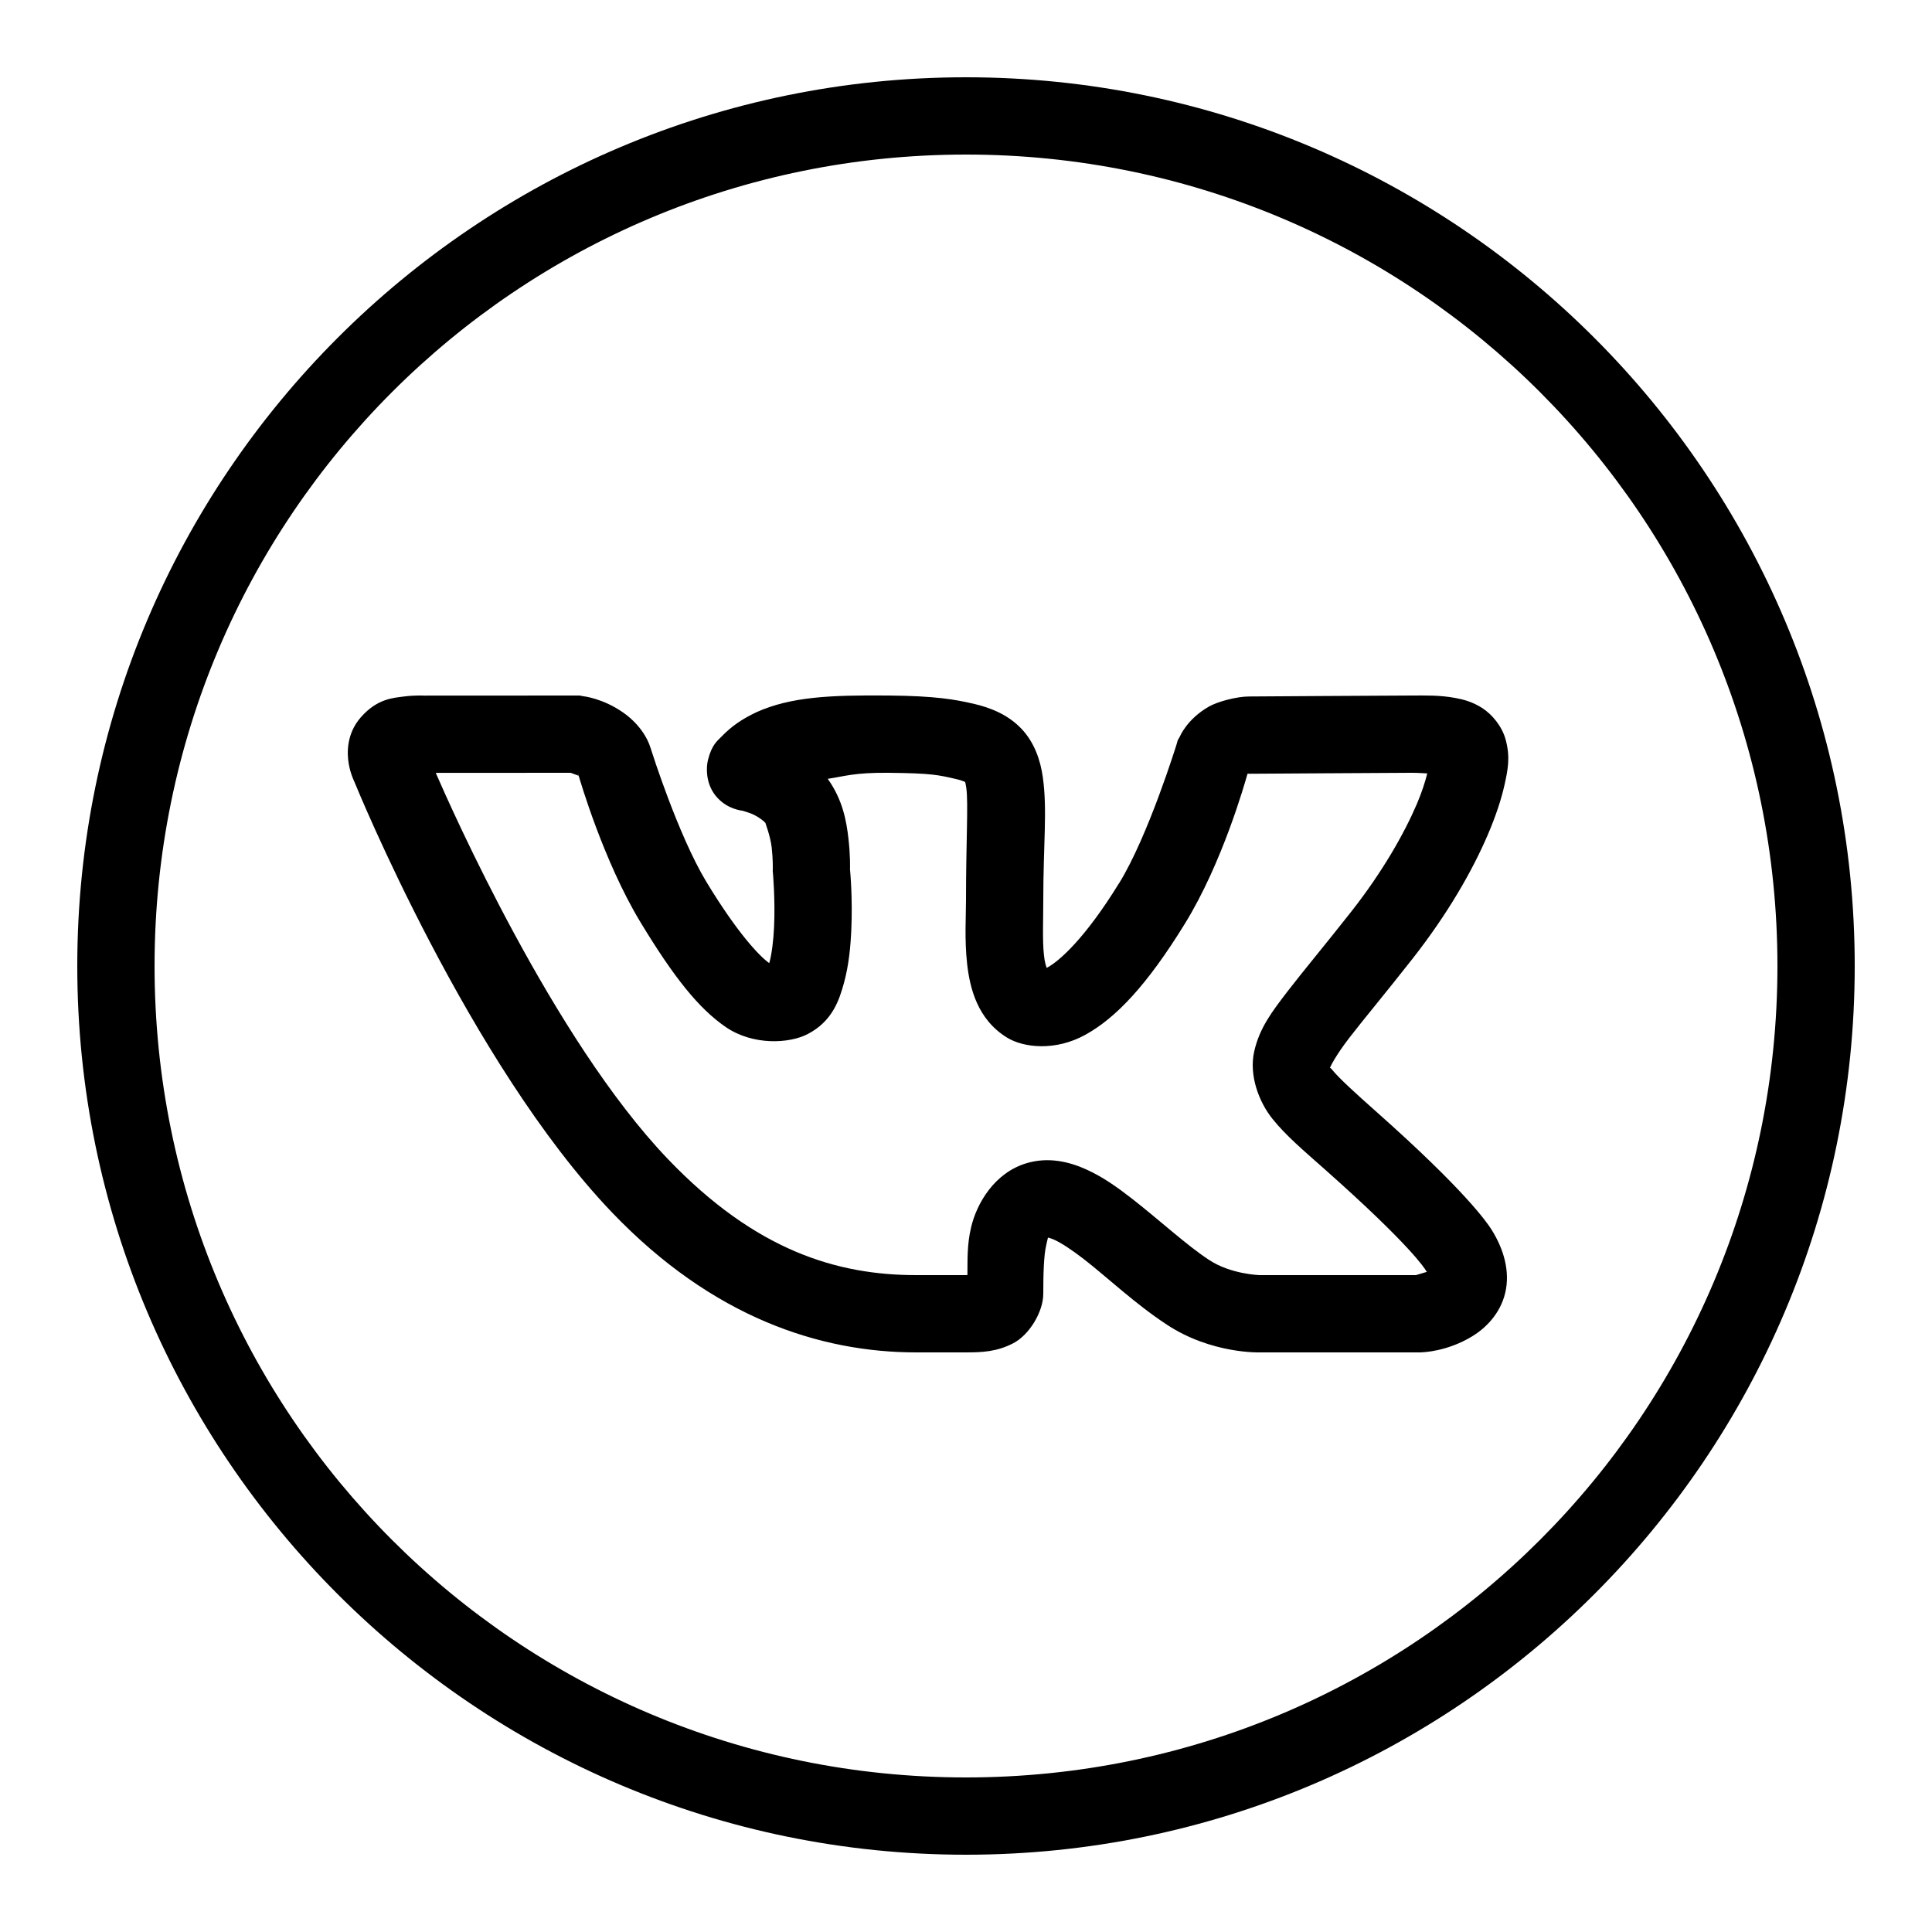
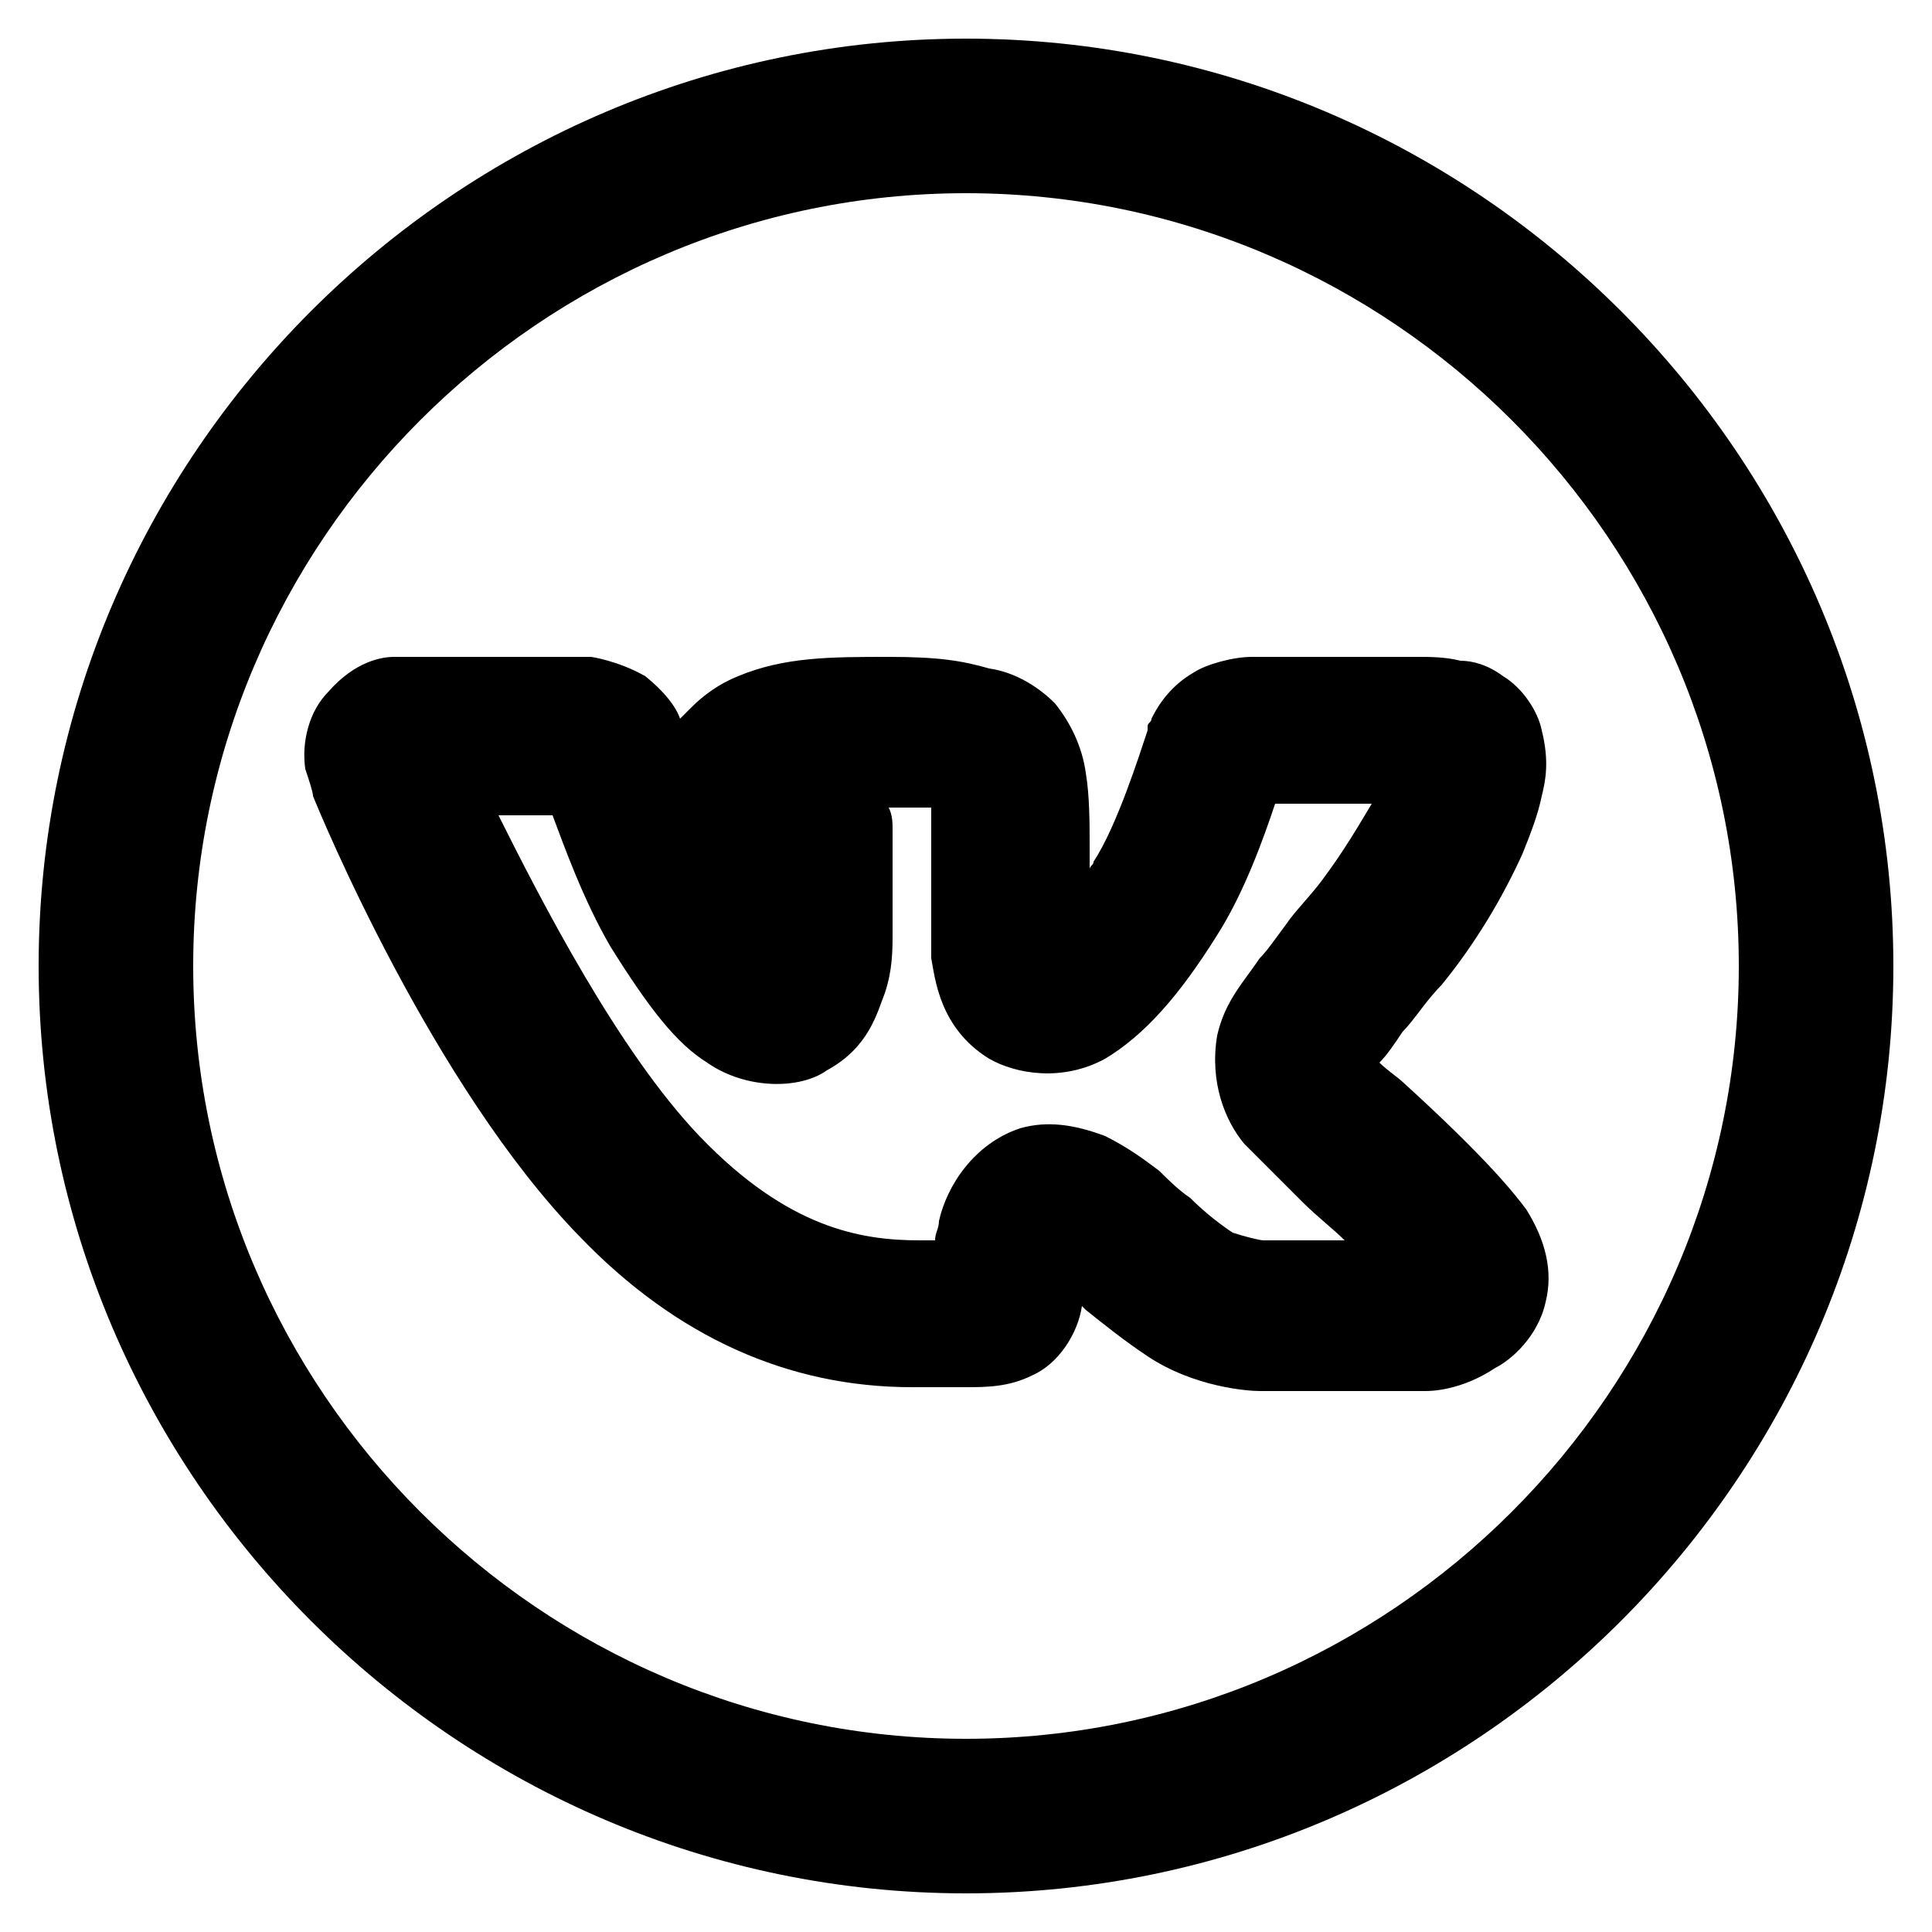
- <svg xmlns="http://www.w3.org/2000/svg" fill="currentColor" viewBox="0 0 50 50" width="50px" height="50px">
-   <path d="M 25 2 C 12.309 2 2 12.309 2 25 C 2 37.691 12.309 48 25 48 C 37.691 48 48 37.691 48 25 C 48 12.309 37.691 2 25 2 z M 25 4 C 36.61 4 46 13.39 46 25 C 46 36.61 36.61 46 25 46 C 13.39 46 4 36.61 4 25 C 4 13.39 13.39 4 25 4 z M 15.002 18 L 10.967 18.002 C 10.967 18.002 10.736 17.989 10.457 18.025 C 10.178 18.062 9.766 18.079 9.344 18.557 L 9.342 18.559 L 9.34 18.561 C 8.964 18.99 8.978 19.49 9.025 19.766 C 9.072 20.04 9.177 20.245 9.178 20.246 L 9.178 20.248 C 9.217 20.343 12.146 27.522 15.84 31.379 C 18.445 34.101 21.231 35 23.713 35 L 25 35 C 25.423 35 25.802 34.981 26.221 34.764 C 26.64 34.547 27 33.948 27 33.482 C 27 32.981 27.012 32.495 27.076 32.225 C 27.136 31.972 27.113 32.034 27.137 32.033 C 27.161 32.038 27.204 32.049 27.287 32.086 C 27.466 32.167 27.741 32.347 28.047 32.584 C 28.657 33.058 29.381 33.746 30.191 34.277 C 31.353 35.047 32.613 35 32.613 35 L 36.77 35 L 36.814 34.996 C 36.814 34.996 37.452 34.982 38.107 34.58 C 38.435 34.379 38.824 34.011 38.955 33.459 C 39.086 32.907 38.919 32.328 38.598 31.818 C 38.48 31.632 37.911 30.806 35.637 28.787 C 35.049 28.266 34.649 27.897 34.49 27.701 C 34.434 27.632 34.429 27.638 34.418 27.635 C 34.431 27.601 34.563 27.324 34.914 26.867 C 35.28 26.391 35.837 25.728 36.553 24.816 C 37.465 23.654 38.105 22.537 38.508 21.594 C 38.709 21.122 38.852 20.694 38.938 20.307 C 39.023 19.919 39.091 19.596 38.965 19.137 C 38.871 18.794 38.614 18.488 38.363 18.326 C 38.112 18.164 37.878 18.103 37.668 18.064 C 37.248 17.986 36.877 18 36.531 18 C 35.807 18 32.59 18.025 32.324 18.025 C 32.013 18.025 31.515 18.155 31.285 18.287 C 30.714 18.614 30.535 19.062 30.535 19.062 L 30.48 19.158 L 30.449 19.266 C 30.449 19.266 29.717 21.636 28.963 22.857 L 28.961 22.857 C 28.075 24.297 27.414 24.867 27.123 25.029 C 27.092 25.046 27.109 25.037 27.088 25.049 C 27.065 24.983 27.036 24.891 27.018 24.723 C 26.975 24.342 27 23.807 27 23.289 C 27 21.855 27.108 20.96 26.988 20.113 C 26.929 19.69 26.777 19.218 26.43 18.855 C 26.083 18.493 25.635 18.314 25.188 18.211 L 25.186 18.211 C 24.719 18.104 24.217 18.011 23.01 18 C 21.472 17.986 20.47 18.033 19.58 18.43 L 19.57 18.436 L 19.562 18.439 C 19.211 18.605 18.934 18.794 18.689 19.047 C 18.567 19.173 18.423 19.265 18.322 19.668 C 18.272 19.869 18.267 20.25 18.494 20.559 C 18.722 20.867 19.041 20.96 19.229 20.984 C 19.194 20.98 19.376 21.02 19.518 21.09 C 19.659 21.16 19.781 21.26 19.812 21.301 L 19.812 21.303 C 19.799 21.286 19.935 21.623 19.971 21.93 C 20.006 22.237 20 22.484 20 22.484 L 19.998 22.545 L 20.004 22.605 C 20.004 22.605 20.065 23.285 20.033 23.986 C 20.017 24.337 19.973 24.69 19.914 24.906 C 19.911 24.918 19.91 24.914 19.906 24.924 C 19.656 24.749 19.079 24.14 18.283 22.826 C 17.548 21.611 16.859 19.426 16.859 19.426 L 16.844 19.377 L 16.826 19.33 C 16.826 19.33 16.698 18.842 16.131 18.443 C 15.599 18.069 15.094 18.018 15.094 18.018 L 15.002 18 z M 14.77 20 C 14.827 20.021 14.946 20.064 14.969 20.074 L 14.945 20.004 C 14.945 20.004 14.976 20.075 14.977 20.076 C 14.977 20.076 14.98 20.078 14.98 20.078 L 14.98 20.08 L 14.982 20.08 C 14.932 20.045 14.975 20.08 14.98 20.088 C 15.008 20.182 15.619 22.285 16.572 23.861 C 17.441 25.296 18.083 26.1 18.783 26.58 C 19.483 27.06 20.424 27.011 20.902 26.762 C 21.542 26.43 21.72 25.884 21.844 25.43 C 21.967 24.975 22.011 24.514 22.031 24.078 C 22.069 23.246 22.004 22.566 21.998 22.498 C 21.999 22.46 22.008 22.135 21.957 21.697 C 21.906 21.256 21.814 20.707 21.422 20.156 C 21.861 20.091 22.104 19.992 22.99 20 C 24.12 20.011 24.292 20.058 24.736 20.16 C 24.978 20.216 25.005 20.262 24.982 20.238 C 24.96 20.214 24.98 20.198 25.008 20.393 C 25.063 20.781 25 21.777 25 23.289 C 25 23.715 24.959 24.316 25.029 24.945 C 25.1 25.574 25.296 26.379 26.057 26.85 C 26.49 27.118 27.318 27.21 28.098 26.775 C 28.878 26.341 29.678 25.507 30.664 23.906 C 31.638 22.328 32.22 20.253 32.283 20.033 C 32.283 20.033 32.294 20.026 32.301 20.021 C 32.318 20.022 32.296 20.025 32.324 20.025 C 32.695 20.025 35.855 20 36.531 20 C 36.717 20 36.799 20.01 36.938 20.016 C 36.882 20.232 36.806 20.483 36.668 20.807 C 36.343 21.567 35.785 22.554 34.979 23.582 C 34.283 24.467 33.743 25.11 33.33 25.646 C 32.917 26.183 32.593 26.607 32.457 27.219 C 32.322 27.831 32.58 28.521 32.934 28.959 C 33.287 29.397 33.725 29.765 34.309 30.283 C 36.509 32.236 36.87 32.828 36.904 32.883 L 36.904 32.885 C 36.941 32.944 36.917 32.884 36.932 32.914 C 36.807 32.953 36.658 32.997 36.645 33 L 32.598 33 L 32.592 33 C 32.592 33 31.847 32.976 31.295 32.609 L 31.293 32.607 L 31.291 32.607 C 30.706 32.225 30 31.568 29.273 31.004 C 28.91 30.722 28.54 30.458 28.111 30.264 C 27.682 30.07 27.139 29.932 26.566 30.104 C 25.738 30.351 25.278 31.14 25.131 31.766 C 25.025 32.215 25.041 32.606 25.037 32.998 C 25.009 33 25.033 33 25 33 L 23.713 33 C 21.68 33 19.566 32.38 17.285 29.996 C 14.32 26.9 11.674 20.912 11.277 20.002 L 14.77 20 z M 32.213 20.008 C 32.195 20.012 32.247 20.016 32.289 20.02 C 32.283 20.023 32.29 20.017 32.281 20.021 C 32.28 20.005 32.237 20.002 32.213 20.008 z" />
+ <svg xmlns="http://www.w3.org/2000/svg" version="1.1" id="Layer_1" x="0px" y="0px" viewBox="0 0 50 50" style="enable-background:new 0 0 50 50;" xml:space="preserve">
+   <path d="M25,1C11.8,1,1,11.8,1,25s10.8,24,24,24s24-10.8,24-24S38.2,1,25,1z M25,45C14,45,5,36,5,25S14,5,25,5s20,9,20,20  S36,45,25,45z M36.3,28c-0.1-0.1-0.4-0.3-0.6-0.5c0,0,0,0,0,0c0.2-0.2,0.4-0.5,0.6-0.8c0.3-0.3,0.6-0.8,1-1.2  c0.9-1.1,1.6-2.3,2.1-3.4c0.2-0.5,0.4-1,0.5-1.5c0.1-0.4,0.2-0.9,0-1.7c-0.1-0.5-0.5-1.1-1-1.4c-0.4-0.3-0.8-0.4-1.1-0.4  C37.4,17,37,17,36.7,17h-0.1c-0.5,0-1.9,0-2.9,0l-1.3,0c-0.5,0-1.2,0.2-1.5,0.4c-0.7,0.4-1,1-1.1,1.2l0,0c0,0.1-0.1,0.1-0.1,0.2  l0,0.1c-0.2,0.6-0.8,2.5-1.4,3.4c0,0.1-0.1,0.1-0.1,0.2c0-0.2,0-0.3,0-0.5c0-0.7,0-1.4-0.1-2c-0.1-0.7-0.4-1.3-0.8-1.8  c-0.4-0.4-1-0.8-1.7-0.9C24.9,17.1,24.3,17,23,17c-1.5,0-2.7,0-3.9,0.5c-0.5,0.2-0.9,0.5-1.2,0.8c-0.1,0.1-0.2,0.2-0.3,0.3  c-0.1-0.3-0.4-0.7-0.9-1.1C16,17.1,15.3,17,15.3,17l-0.1,0c-0.1,0-0.1,0-0.2,0h-4c0,0-0.3,0-0.8,0c-0.3,0-1,0.1-1.7,0.9  c-0.5,0.5-0.7,1.3-0.6,2c0.1,0.3,0.2,0.6,0.2,0.7c0.2,0.5,3.1,7.5,6.9,11.4c2.5,2.6,5.4,3.9,8.6,3.9H25c0.5,0,1.1,0,1.7-0.3  c0.7-0.3,1.2-1.1,1.3-1.8c0,0,0.1,0.1,0.1,0.1c0.5,0.4,1,0.8,1.6,1.2c1.2,0.8,2.6,0.9,2.9,0.9h4.3c0.1,0,0.9,0,1.8-0.6  c0.4-0.2,1.1-0.8,1.3-1.7c0.2-0.8,0-1.6-0.5-2.4C39.2,30.9,38.5,30,36.3,28z M32.2,29.6c0.4,0.4,0.8,0.8,1.3,1.3l0.2,0.2  c0.4,0.4,0.8,0.7,1.1,1h-2.1c-0.1,0-0.5-0.1-0.8-0.2c0,0,0,0,0,0c-0.3-0.2-0.7-0.5-1.1-0.9c-0.3-0.2-0.6-0.5-0.8-0.7  c-0.4-0.3-0.8-0.6-1.4-0.9c-0.8-0.3-1.5-0.4-2.2-0.2c-1.2,0.4-1.9,1.5-2.1,2.4c0,0.2-0.1,0.3-0.1,0.5h-0.4c-1.5,0-3.4-0.3-5.7-2.7  c-2.1-2.2-4.1-6.1-5.2-8.3h1.4c0.3,0.8,0.8,2.2,1.5,3.4c1,1.6,1.7,2.5,2.5,3c1,0.7,2.4,0.7,3.1,0.2c1.1-0.6,1.3-1.5,1.5-2  c0.2-0.6,0.2-1.1,0.2-1.6c0-0.8,0-1.4,0-1.7c0-0.1,0-0.5,0-0.9c0-0.2,0-0.4-0.1-0.6H23c0.6,0,0.8,0,1.1,0c0,0.2,0,0.4,0,0.6  c0,0.5,0,1,0,1.6v0.3c0,0.4,0,0.9,0,1.4c0.1,0.5,0.2,1.8,1.5,2.6c0.7,0.4,1.9,0.6,3,0c1-0.6,1.9-1.6,2.9-3.2  c0.7-1.1,1.2-2.5,1.5-3.4h0.9c0.5,0,1.1,0,1.6,0c-0.3,0.5-0.7,1.2-1.3,2c-0.3,0.4-0.7,0.8-0.9,1.1c-0.3,0.4-0.5,0.7-0.7,0.9  c-0.4,0.6-0.9,1.1-1.1,2C31.3,28,31.7,29,32.2,29.6z" />
</svg>
